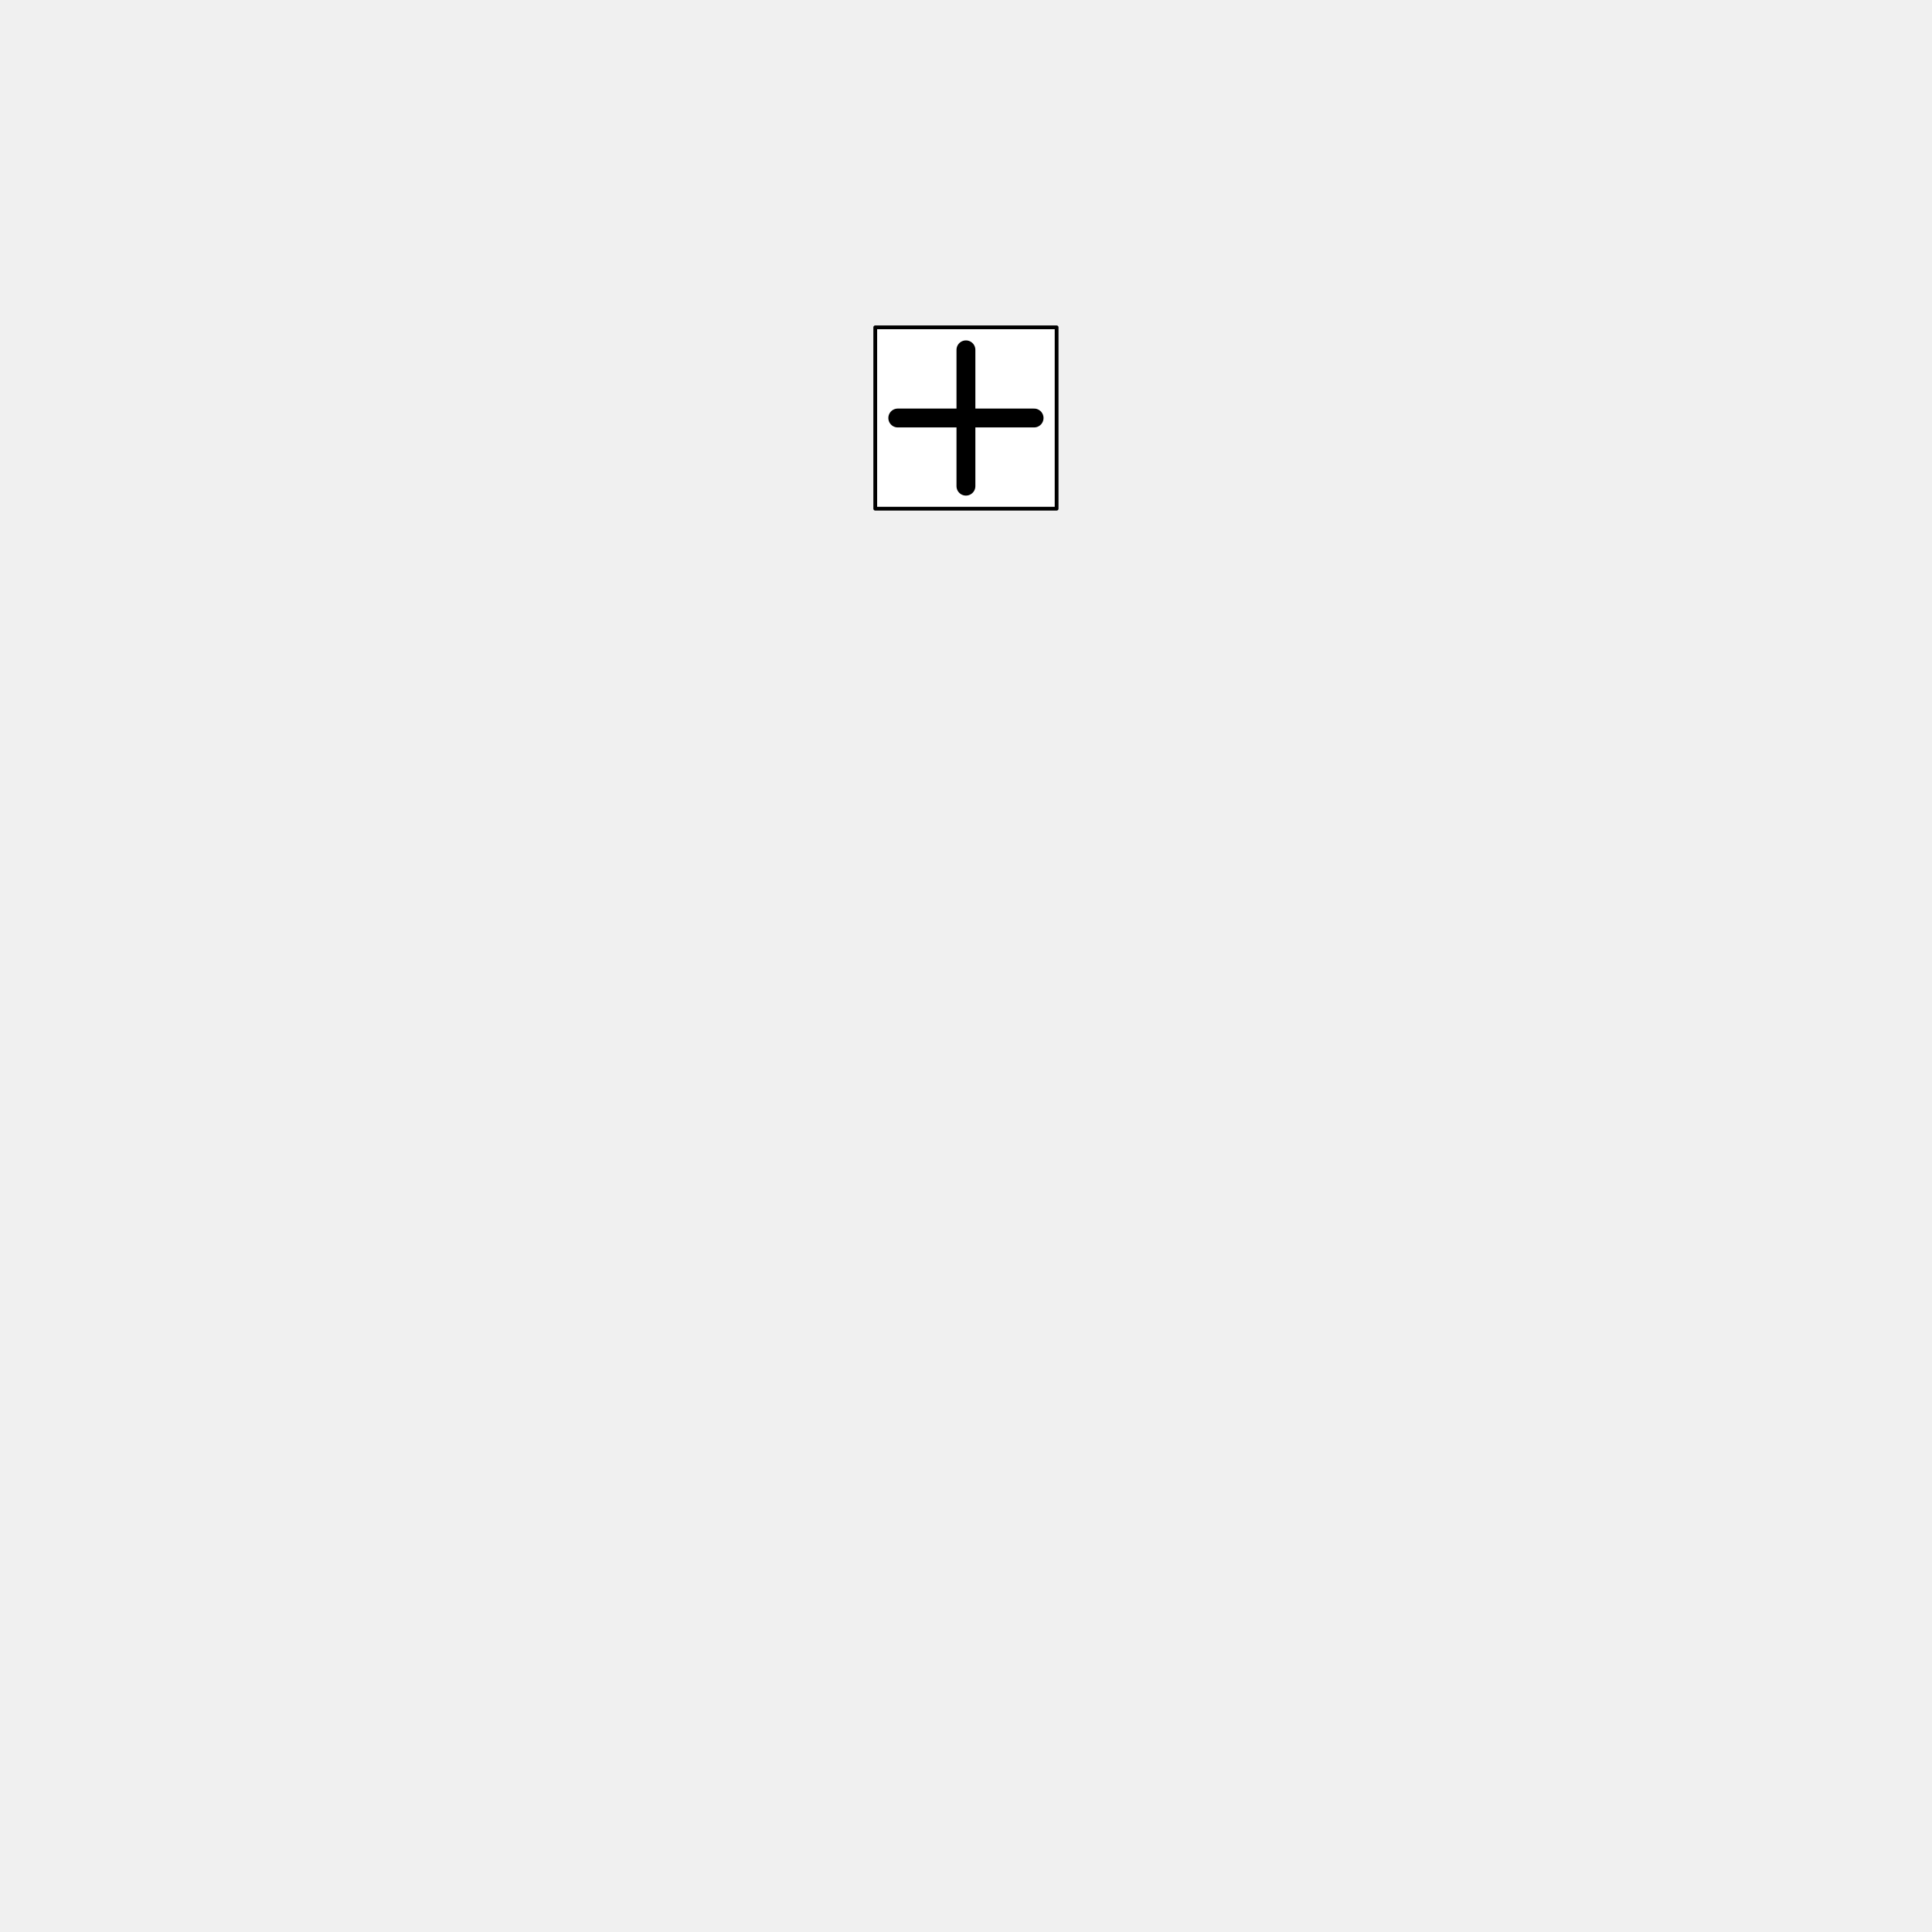
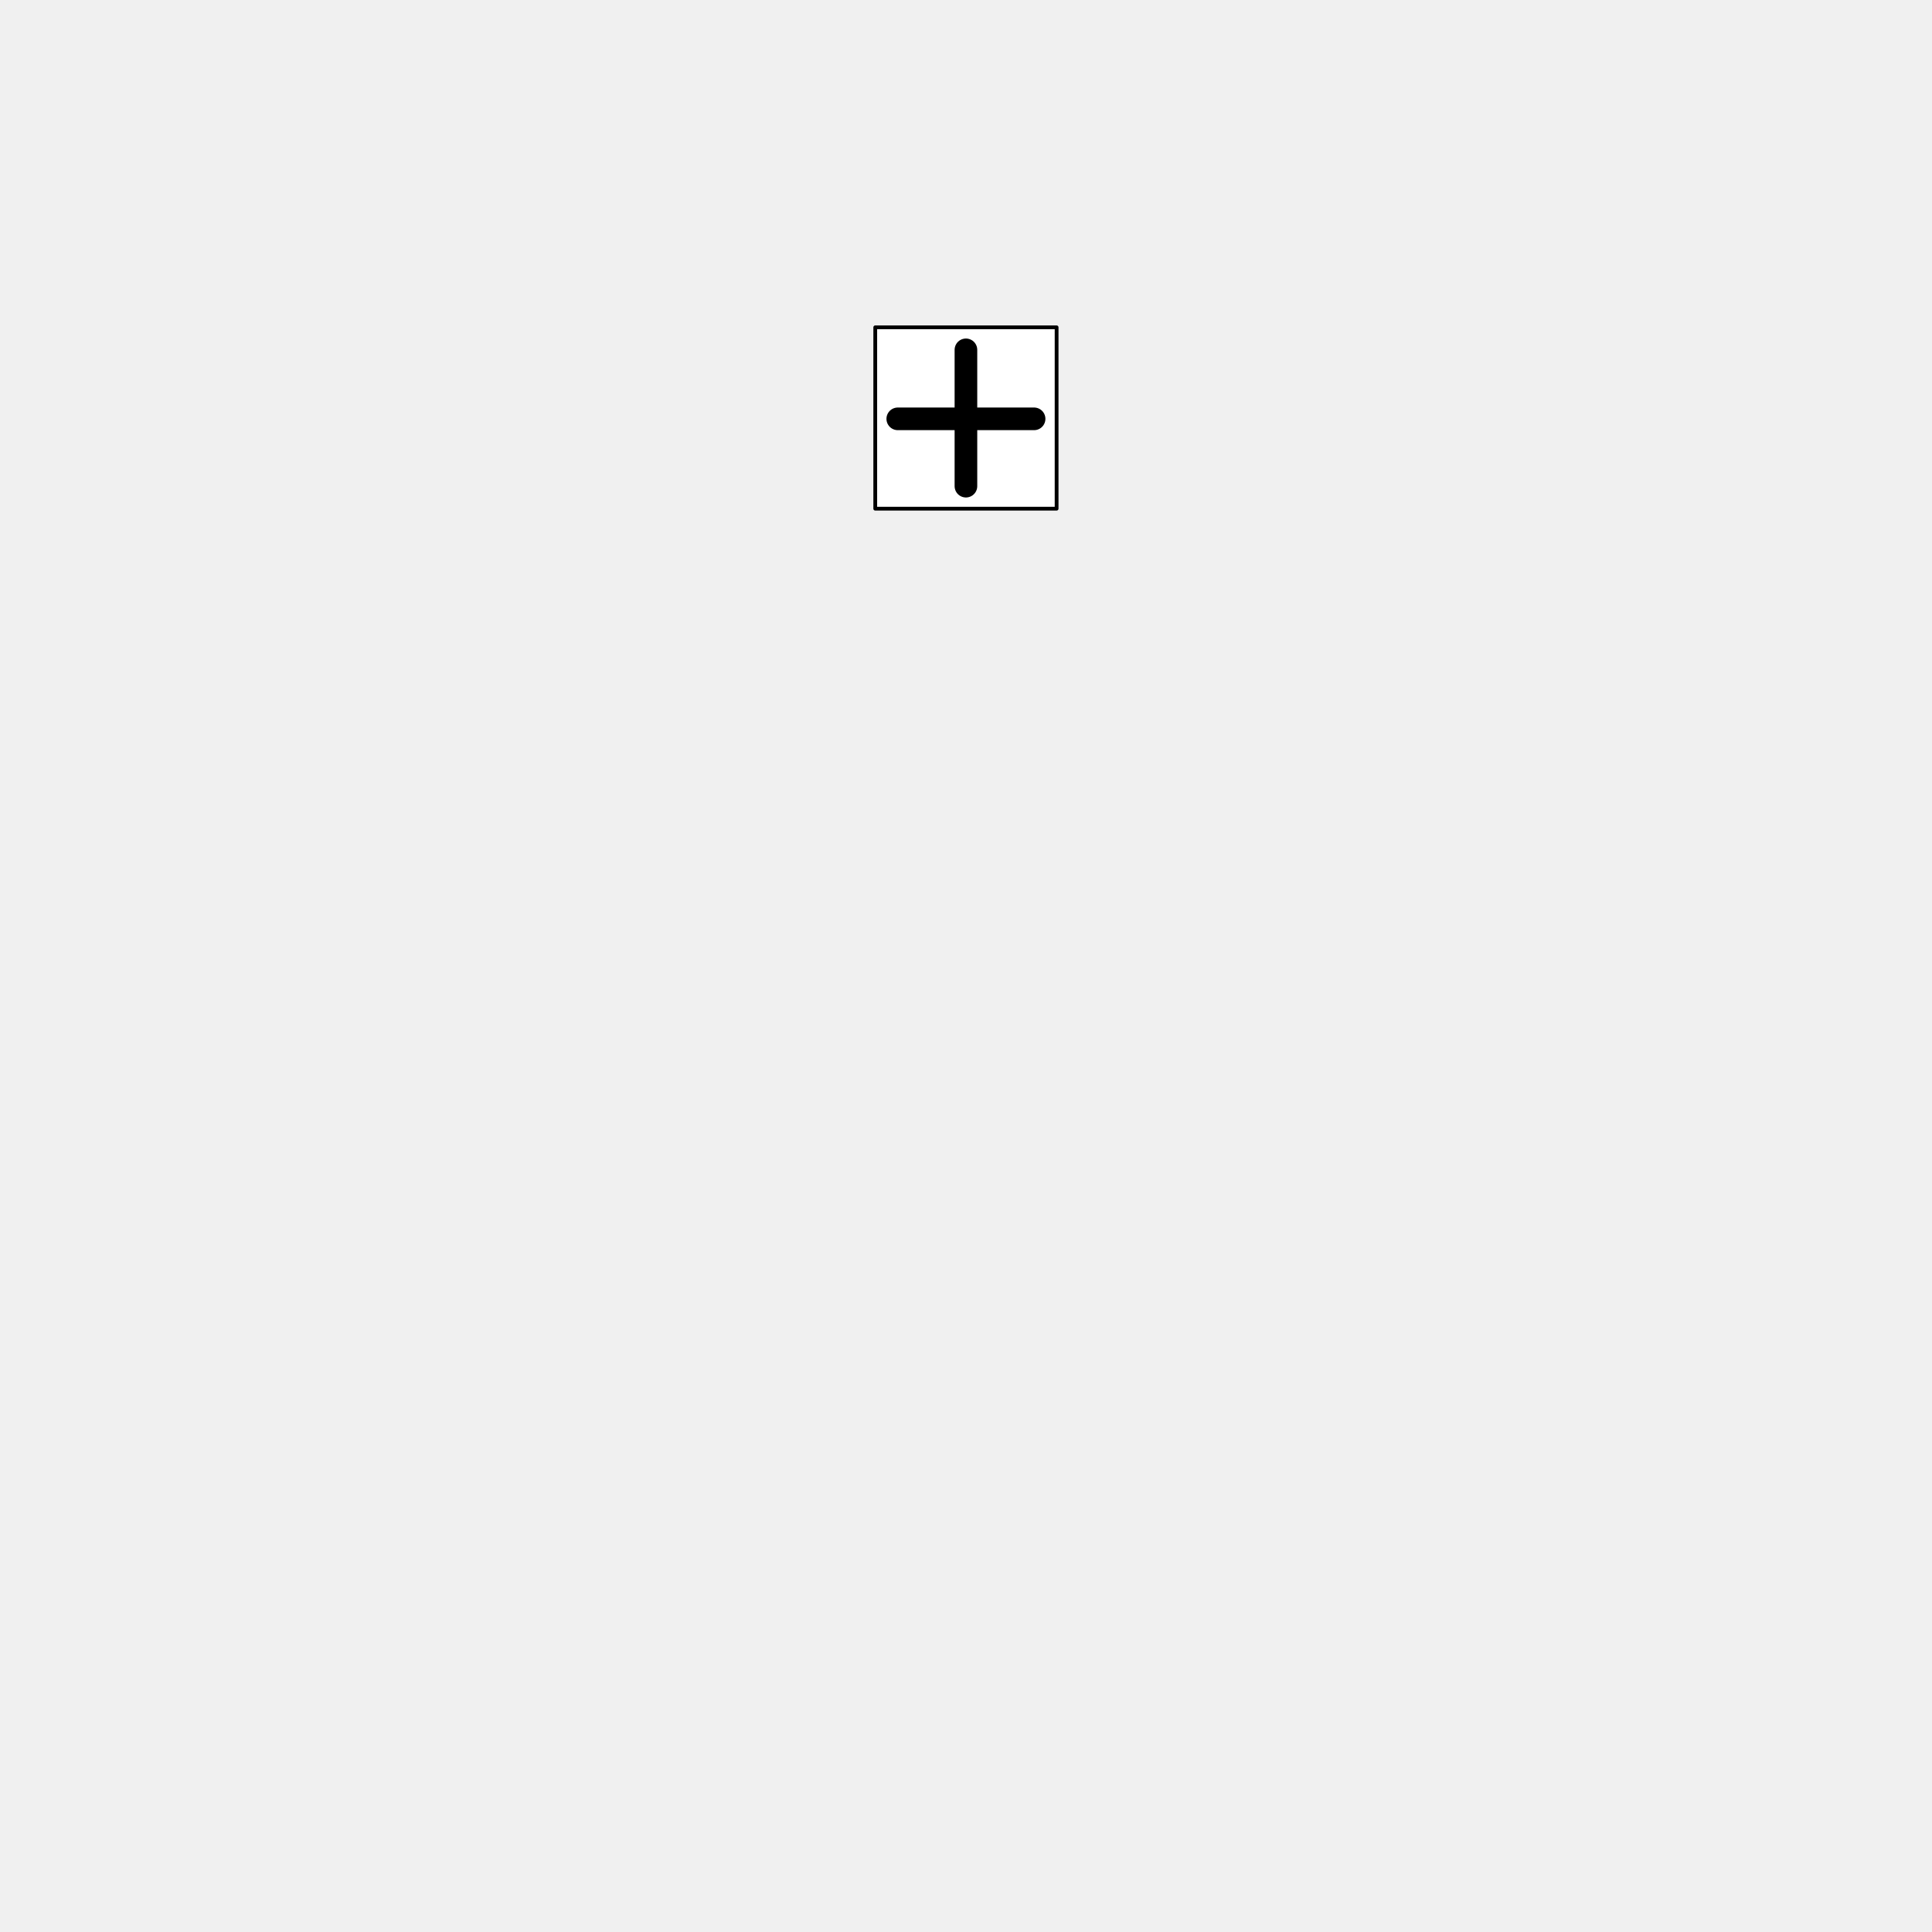
<svg xmlns="http://www.w3.org/2000/svg" xmlns:xlink="http://www.w3.org/1999/xlink" width="512" height="512" viewBox="0 0 135.467 135.467" version="1.1" id="svg8">
  <defs id="defs2">
    <linearGradient id="linearGradient883-6">
      <stop style="stop-color:#afdde9;stop-opacity:1;" offset="0" id="stop879" />
      <stop style="stop-color:#afdde9;stop-opacity:0;" offset="1" id="stop881" />
    </linearGradient>
    <linearGradient xlink:href="#linearGradient883-6" id="linearGradient885" x1="71.729" y1="213.677" x2="73.986" y2="213.677" gradientUnits="userSpaceOnUse" />
  </defs>
  <g id="layer1" transform="translate(-5.124334,-179.8108)">
    <rect style="opacity:1;fill:#ffffff;fill-opacity:1;stroke:#000000;stroke-width:0.265;stroke-linejoin:round;stroke-miterlimit:4;stroke-dasharray:none;stroke-opacity:1" id="rect820-36" width="12.716" height="12.716" x="-215.478" y="66.495" transform="rotate(-90)" />
-     <path style="fill:none;fill-rule:evenodd;stroke:#000000;stroke-width:1.323;stroke-linecap:round;stroke-linejoin:miter;stroke-opacity:1;stroke-miterlimit:4;stroke-dasharray:none" d="m 72.853,204.341 v 9.558" id="path836" />
-     <path style="fill:none;fill-rule:evenodd;stroke:#000000;stroke-width:1.323;stroke-linecap:round;stroke-linejoin:miter;stroke-opacity:1;stroke-miterlimit:4;stroke-dasharray:none" d="m 77.632,209.12 h -9.558" id="path836-7" />
+     <path style="fill:none;fill-rule:evenodd;stroke:#000000;stroke-width:1.587;stroke-linecap:round;stroke-linejoin:miter;stroke-miterlimit:4;stroke-dasharray:none;stroke-opacity:1" d="m 72.853,204.341 v 9.558" id="path836" />
+     <path style="fill:none;fill-rule:evenodd;stroke:#000000;stroke-width:1.587;stroke-linecap:round;stroke-linejoin:miter;stroke-miterlimit:4;stroke-dasharray:none;stroke-opacity:1" d="m 77.632,209.179 h -9.558" id="path836-7" />
  </g>
</svg>
